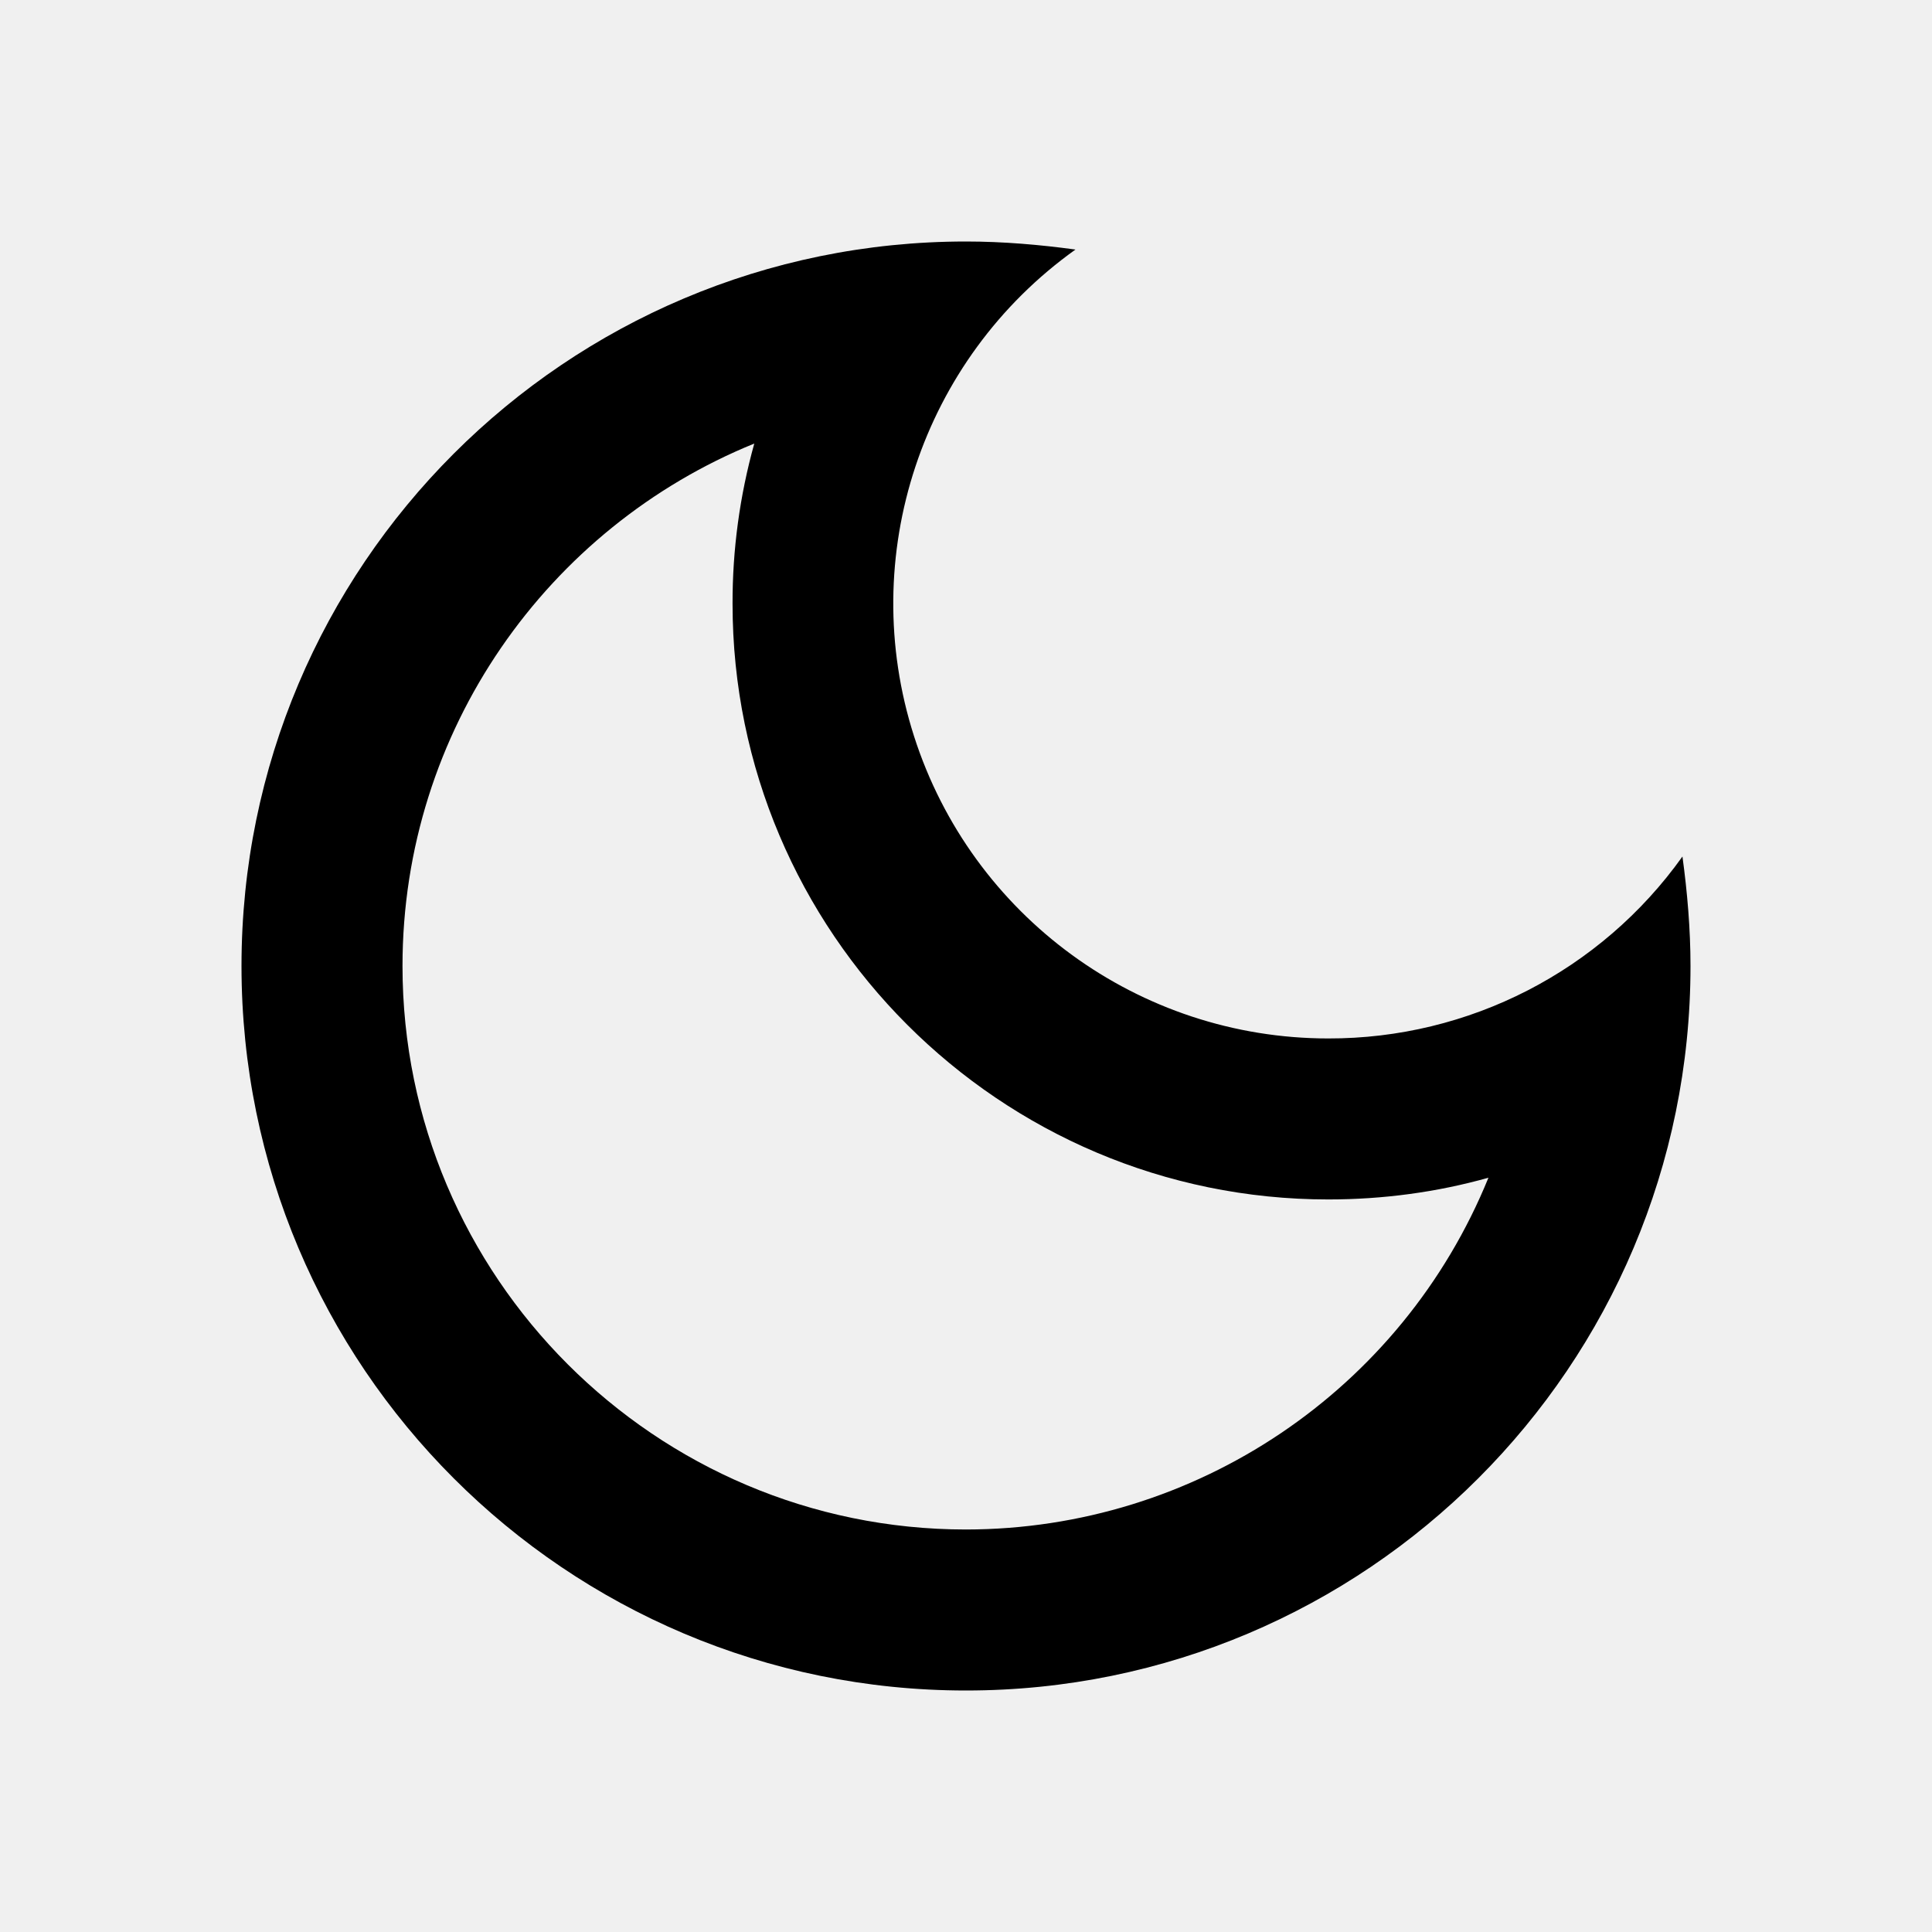
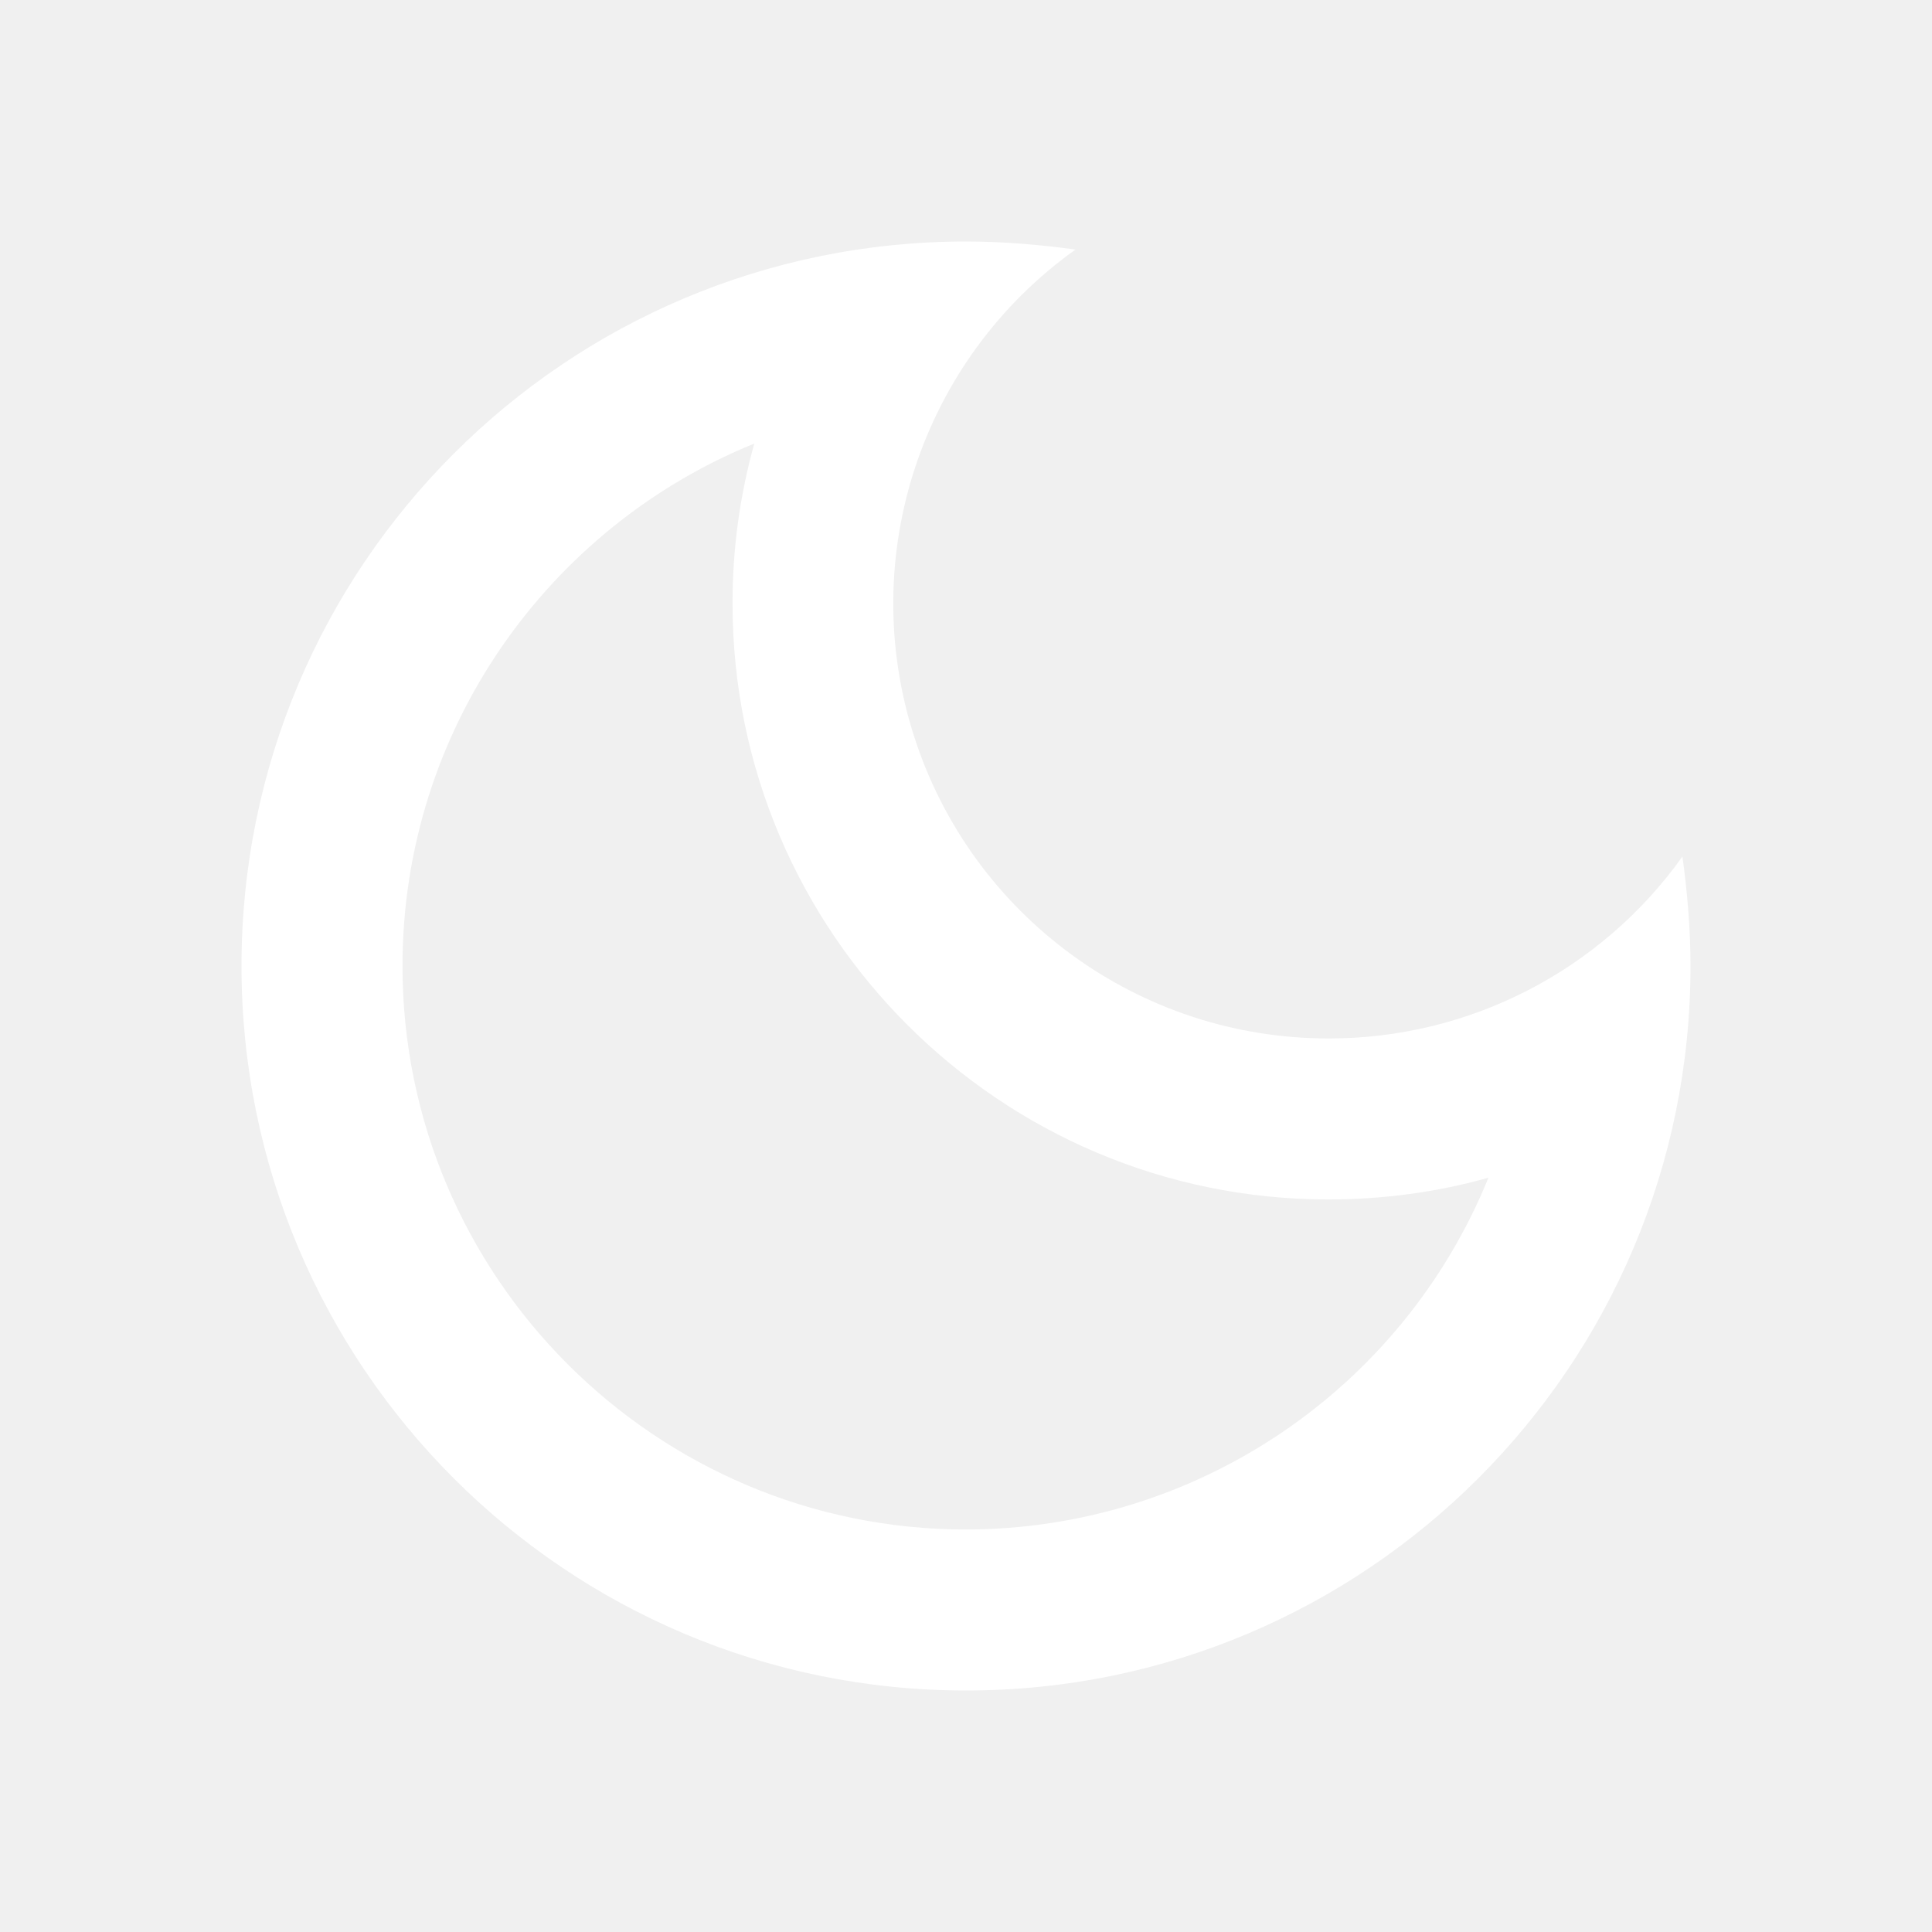
- <svg xmlns="http://www.w3.org/2000/svg" width="24" height="24" viewBox="0 0 24 24">
-   <path d="M9.37 5.51A7.35 7.35 0 0 0 9.1 7.5c0 4.08 3.32 7.4 7.4 7.4.68 0 1.35-.09 1.99-.27A7.014 7.014 0 0 1 12 19c-3.86 0-7-3.14-7-7 0-2.93 1.81-5.45 4.37-6.49zM12 3a9 9 0 1 0 9 9c0-.46-.04-.92-.1-1.36a5.389 5.389 0 0 1-4.4 2.26 5.403 5.403 0 0 1-3.14-9.8c-.44-.06-.9-.1-1.36-.1z" />
+ <svg xmlns="http://www.w3.org/2000/svg" fill="white" width="24" height="24" viewBox="0 0 24 24">
+   <path d="M9.37 5.51A7.35 7.35 0 0 0 9.1 7.5c0 4.08 3.32 7.4 7.4 7.4.68 0 1.35-.09 1.99-.27A7.014 7.014 0 0 1 12 19c-3.86 0-7-3.14-7-7 0-2.93 1.81-5.45 4.37-6.49zM12 3a9 9 0 1 0 9 9c0-.46-.04-.92-.1-1.36a5.389 5.389 0 0 1-4.4 2.26 5.403 5.403 0 0 1-3.14-9.8c-.44-.06-.9-.1-1.36-.1z" fill="white" />
</svg>
